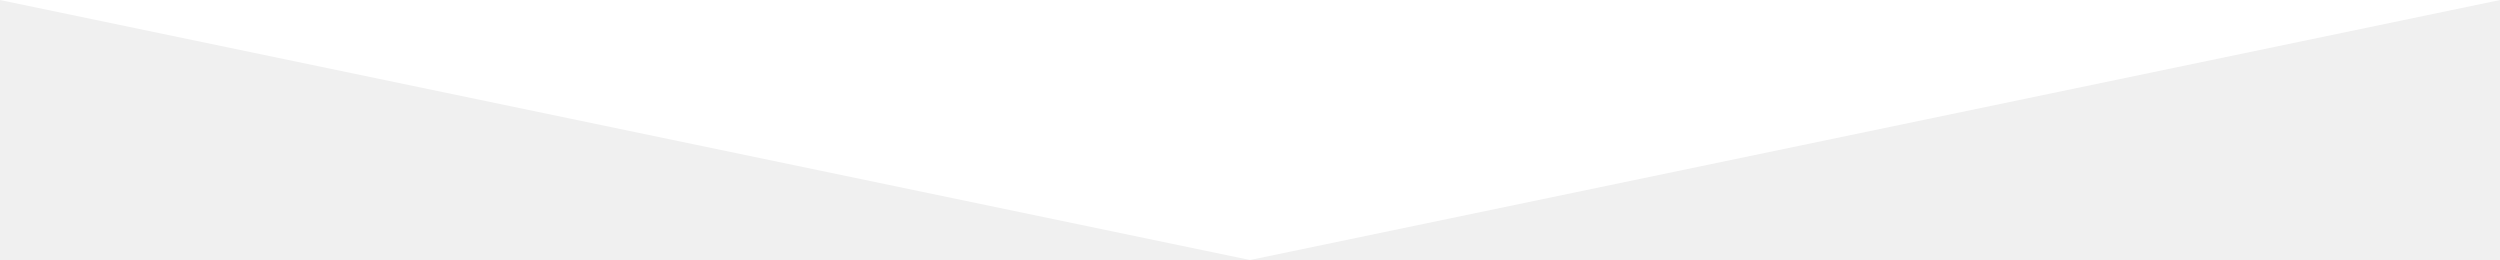
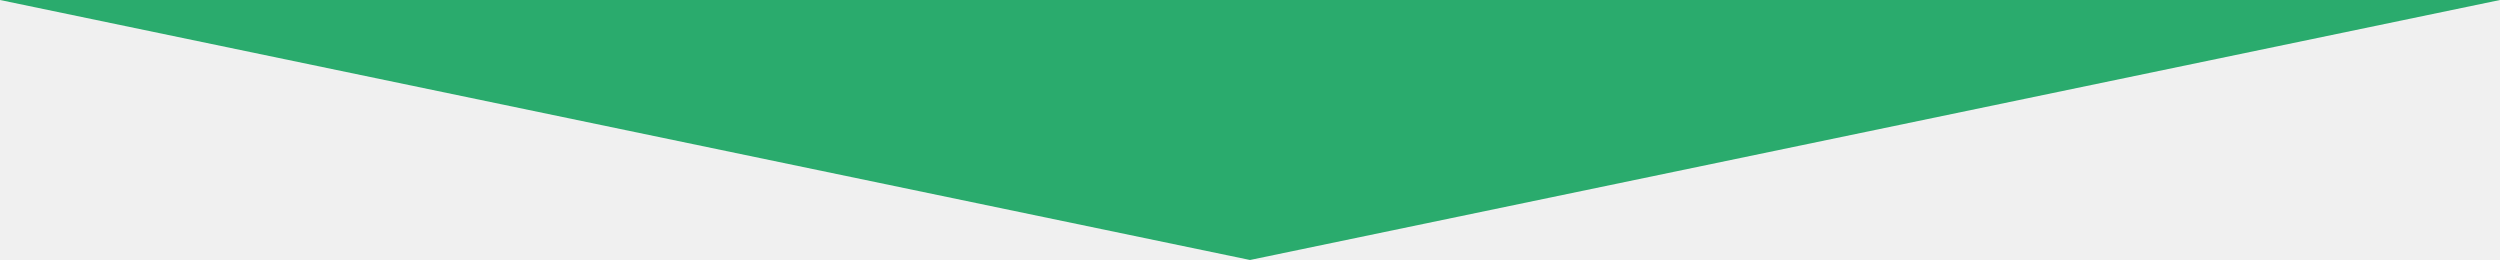
<svg xmlns="http://www.w3.org/2000/svg" version="1.0" id="Layer_1" x="0px" y="0px" width="595.28px" height="61.905px" viewBox="0 0 595.28 61.905" enable-background="new 0 0 595.28 61.905" xml:space="preserve">
-   <polygon fill="#FFFFFF" points="297.64,61.905 0,0 595.28,0 " />
+   <polygon fill="#2aab6d" points="297.64,61.905 0,0 595.28,0 " />
</svg>
